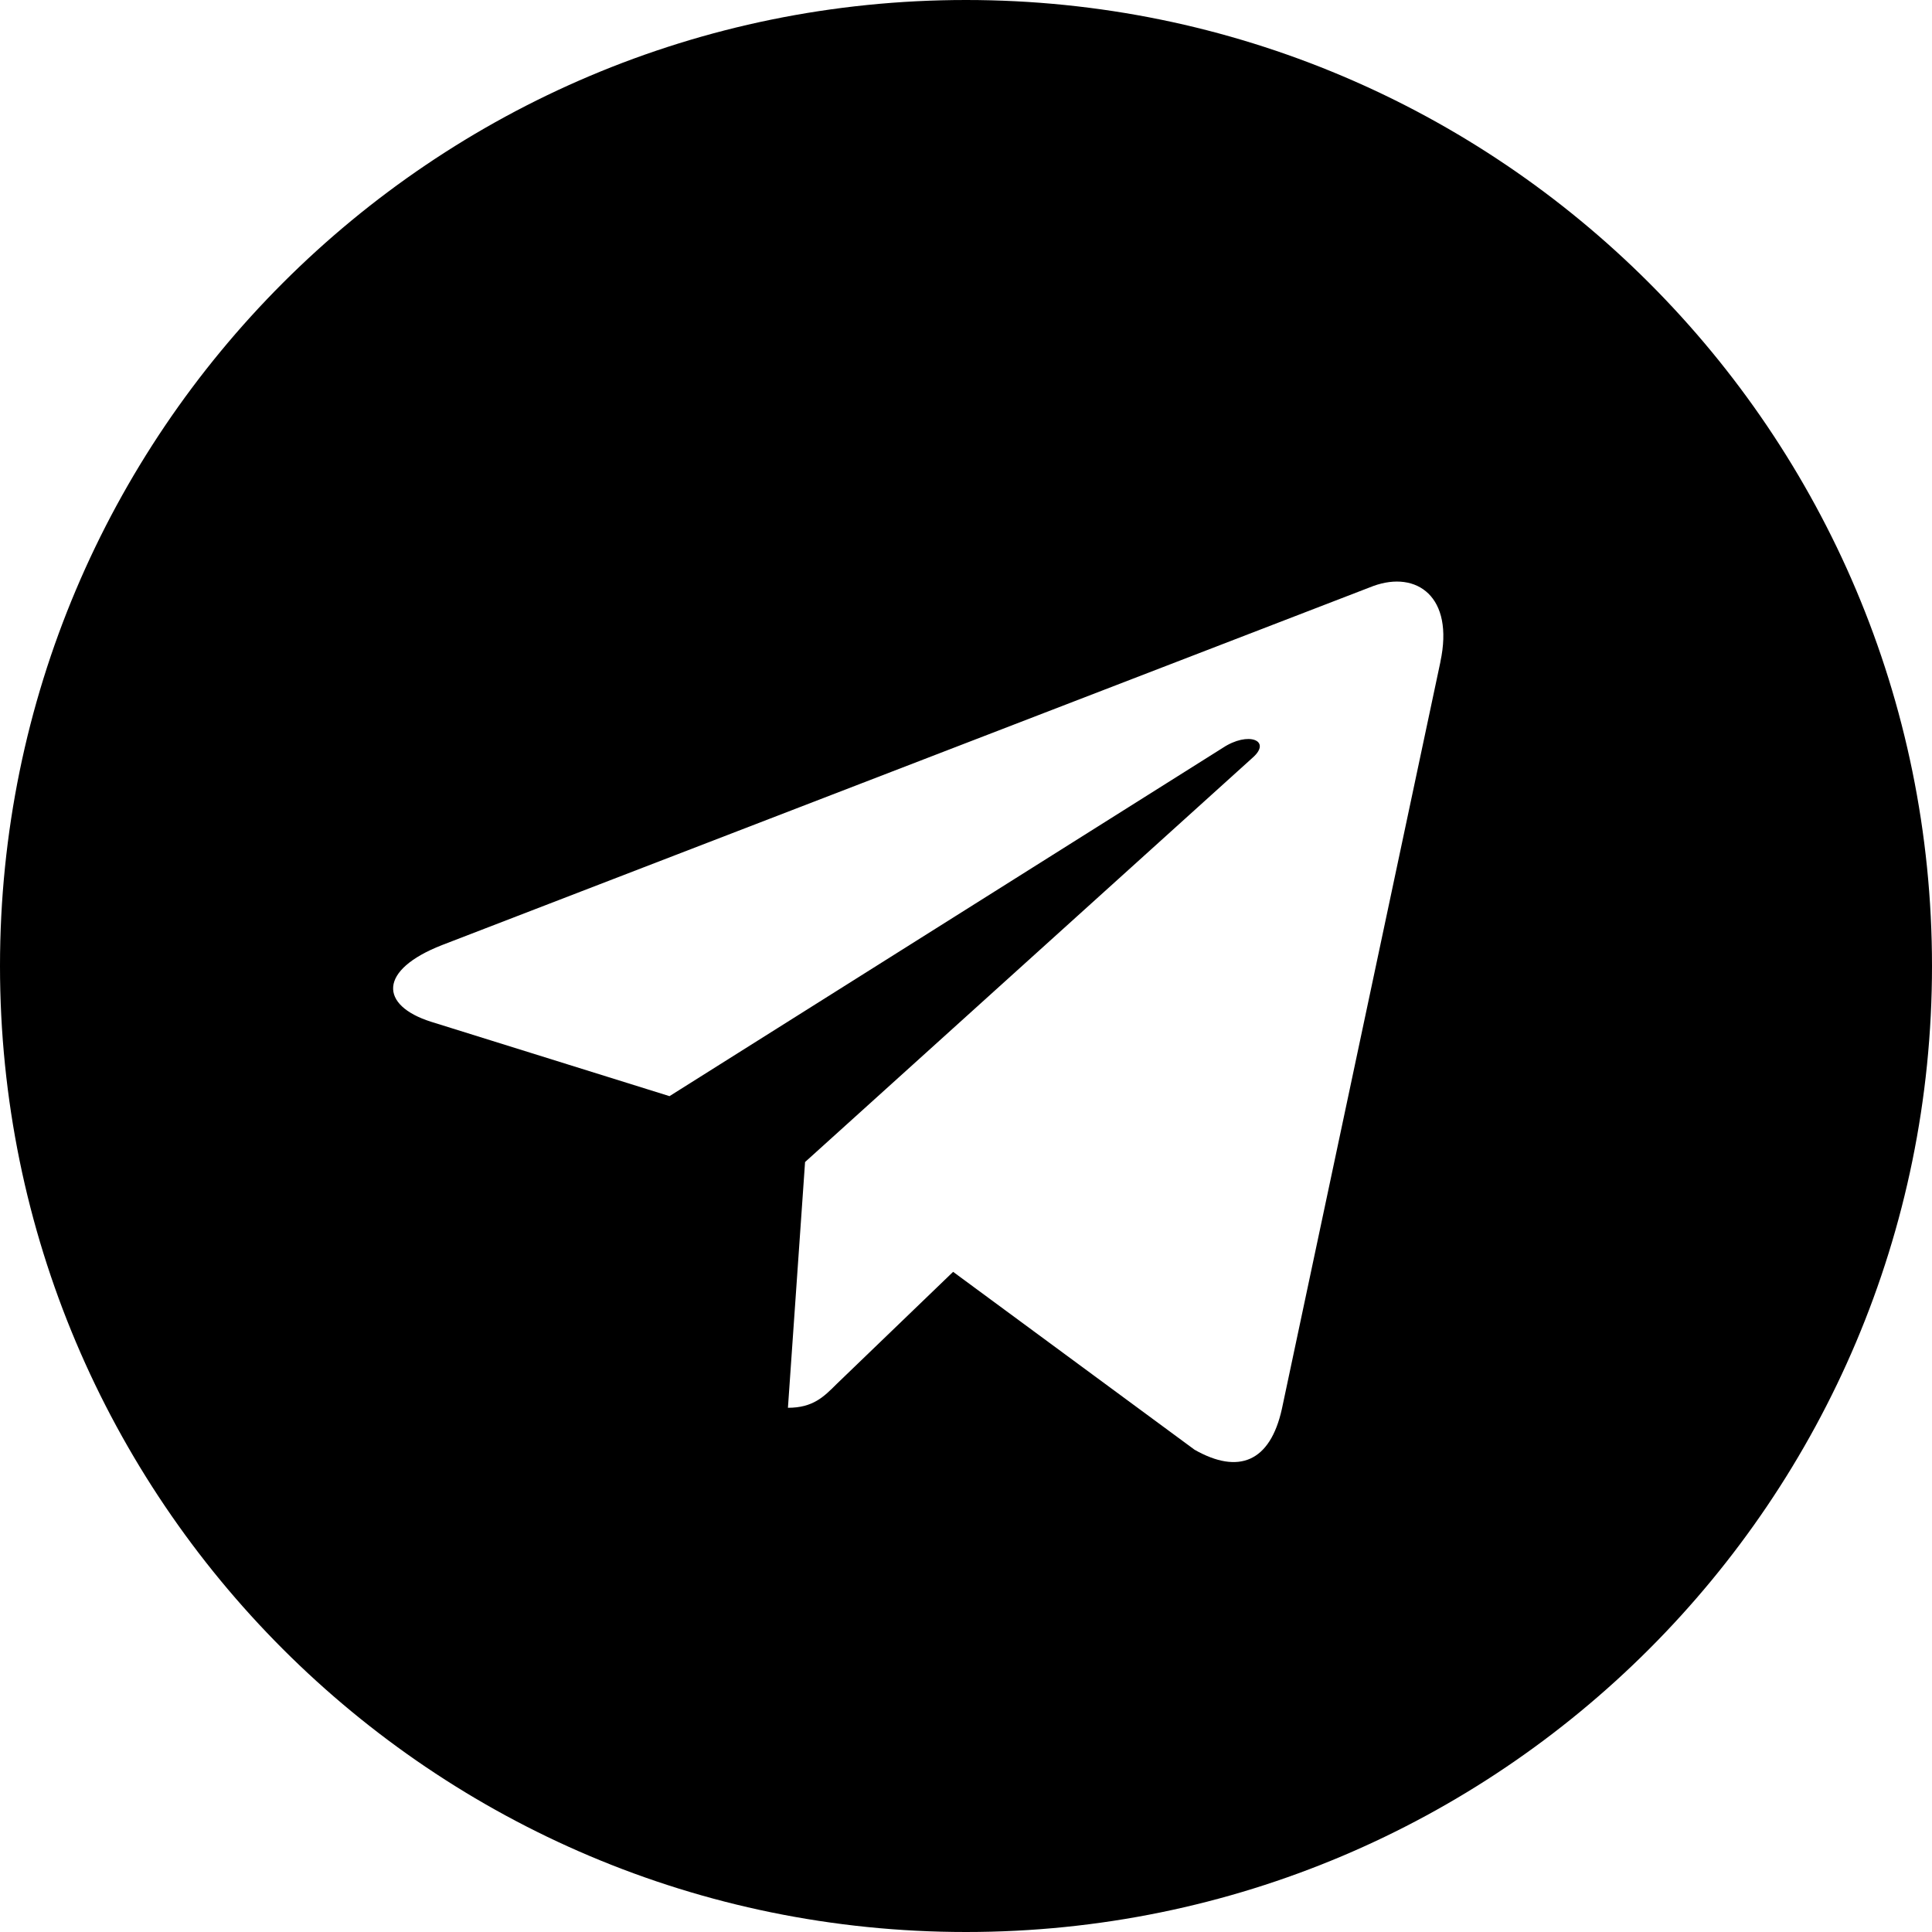
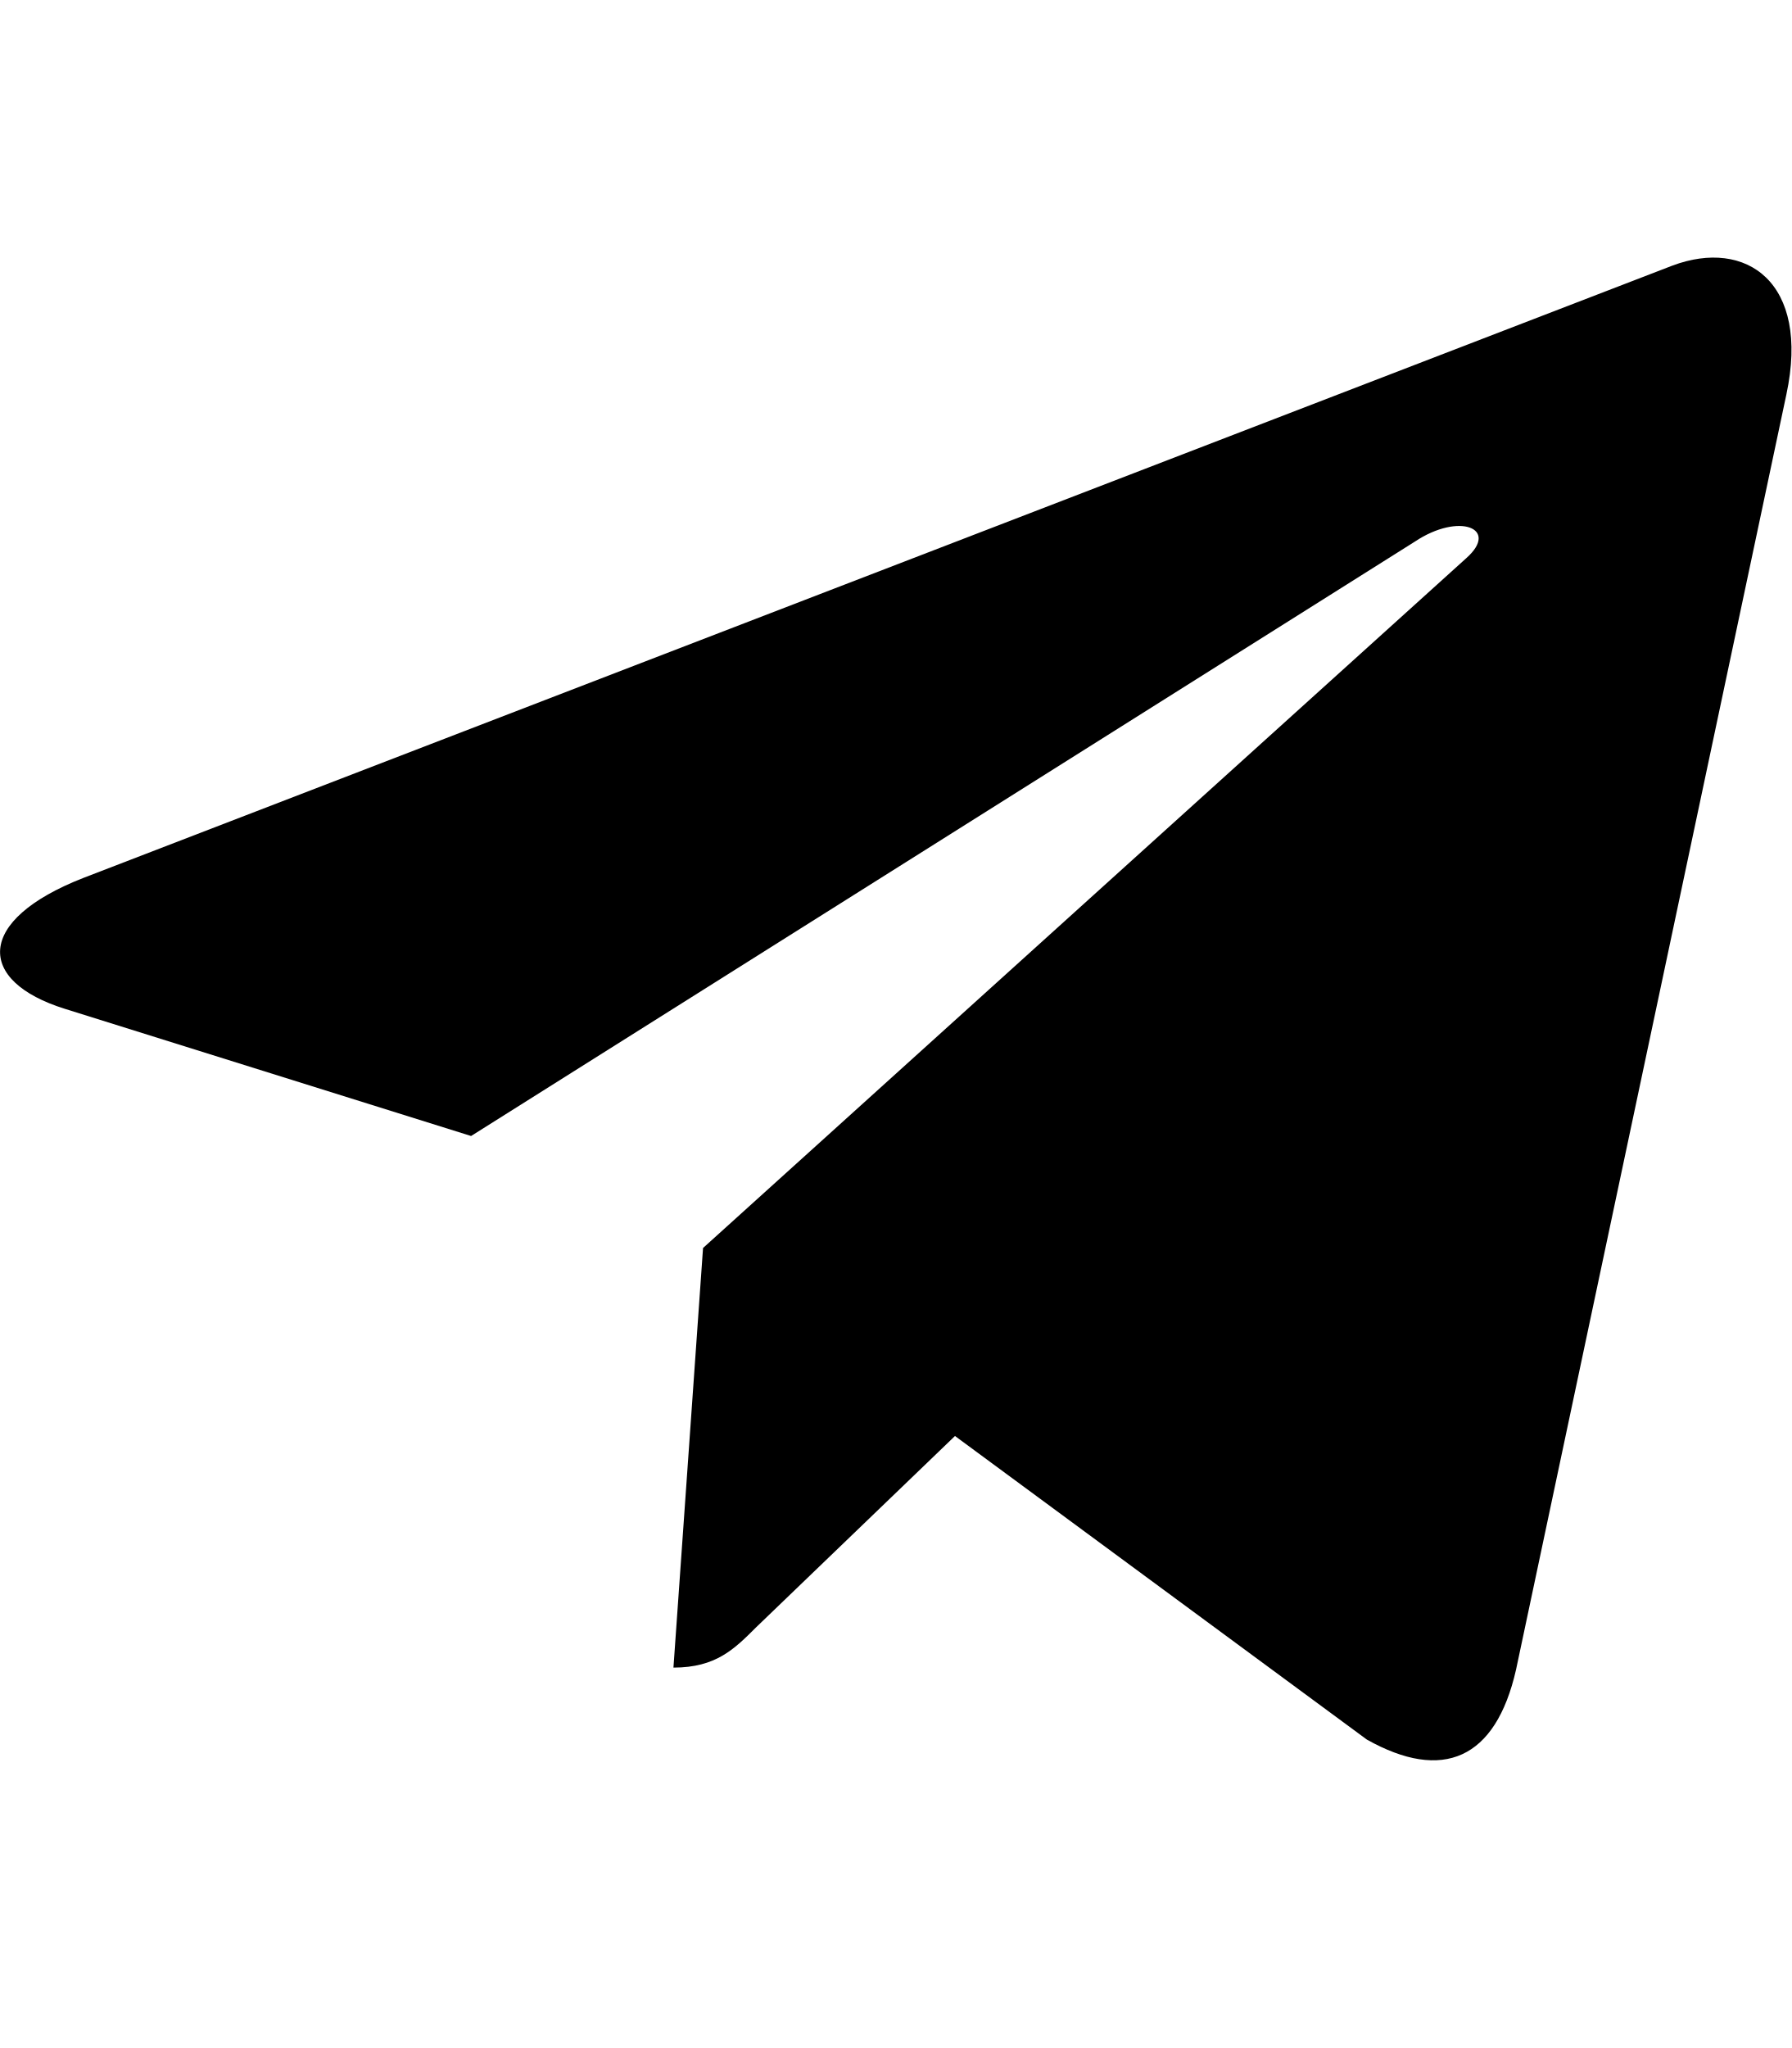
- <svg xmlns="http://www.w3.org/2000/svg" width="30" height="30" viewBox="0 0 30 30" fill="none">
-   <path d="M15 30C23.286 30 30 23.286 30 15C30 6.714 23.286 0 15 0C6.714 0 0 6.714 0 15C0 23.286 6.714 30 15 30ZM6.864 14.675L21.326 9.099C21.997 8.856 22.584 9.262 22.366 10.277L22.367 10.276L19.905 21.878C19.723 22.7 19.234 22.9 18.55 22.512L14.8 19.749L12.991 21.491C12.791 21.691 12.623 21.86 12.235 21.86L12.501 18.044L19.451 11.765C19.754 11.499 19.384 11.349 18.985 11.614L10.396 17.021L6.694 15.866C5.89 15.611 5.872 15.062 6.864 14.675Z" fill="black" />
+ <svg xmlns="http://www.w3.org/2000/svg" viewBox="0 0 448 512">
+   <path d="M446.7 98.6l-67.6 318.8c-5.1 22.5-18.4 28.1-37.3 17.5l-103-75.9-49.7 47.8c-5.5 5.5-10.1 10.1-20.7 10.1l7.4-104.9 190.9-172.5c8.3-7.4-1.8-11.5-12.9-4.1L117.8 284 16.2 252.2c-22.1-6.9-22.5-22.1 4.6-32.7L418.2 66.4c18.4-6.9 34.5 4.1 28.5 32.2z" />
</svg>
